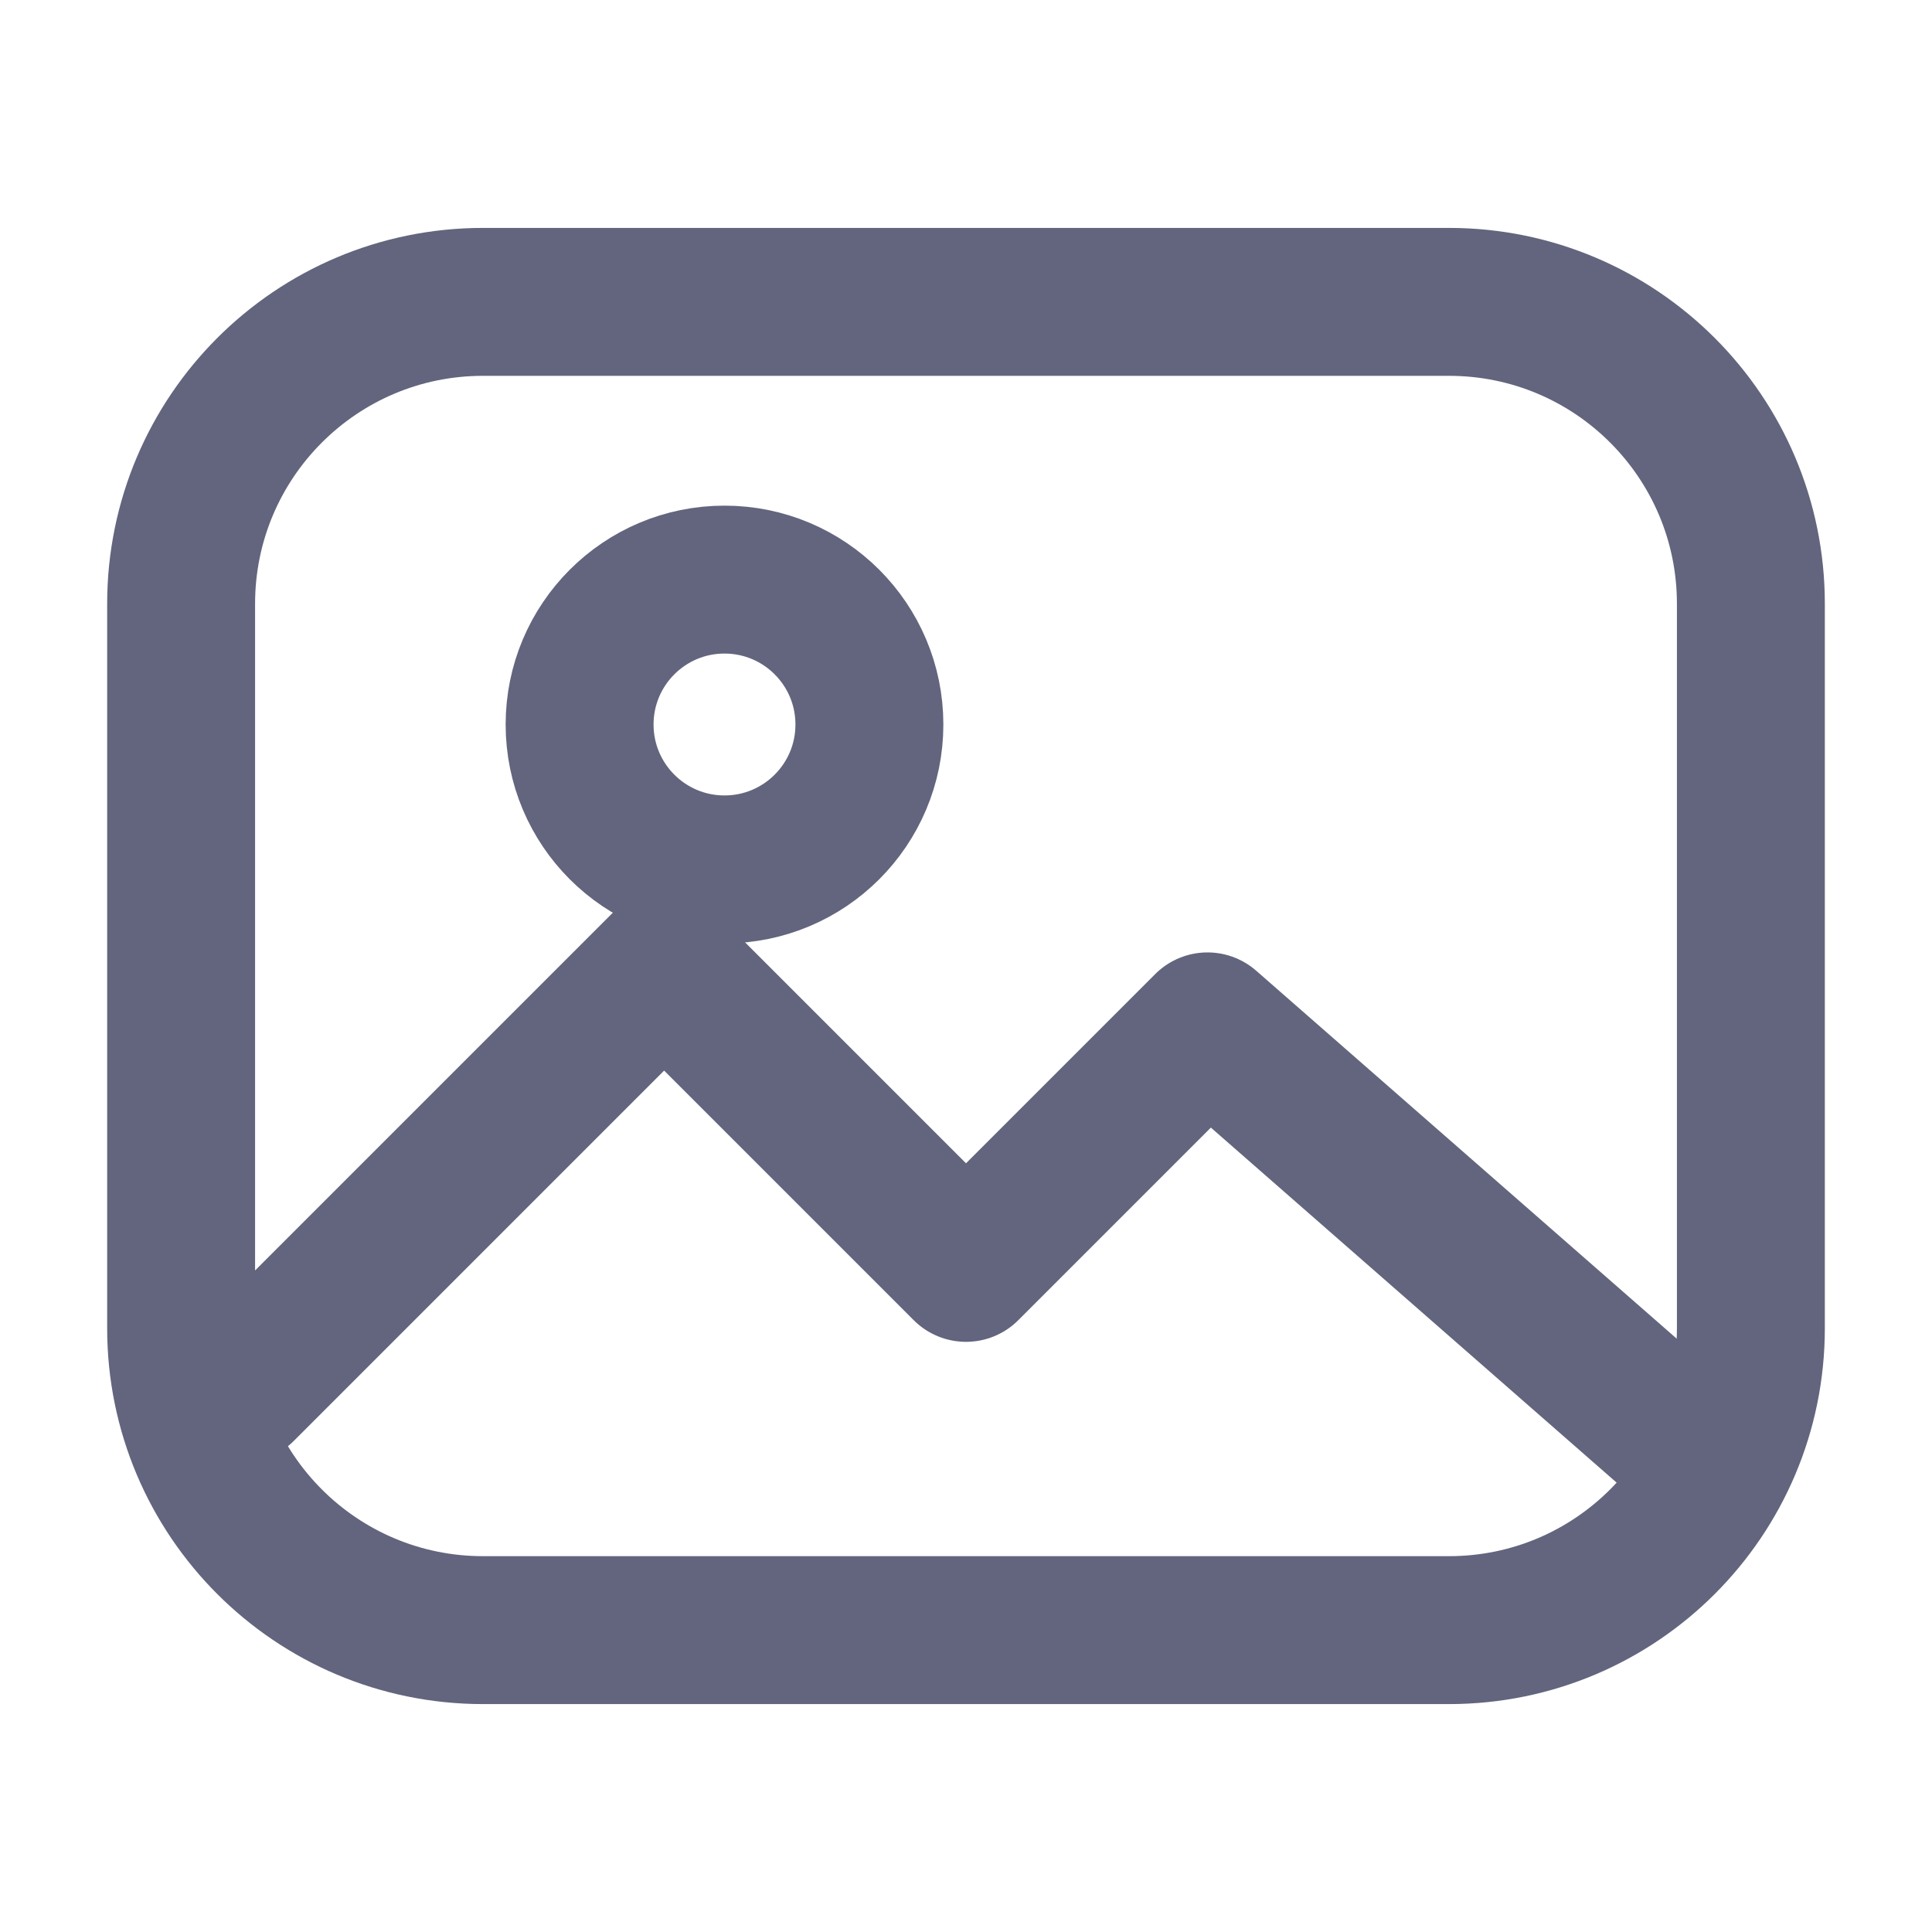
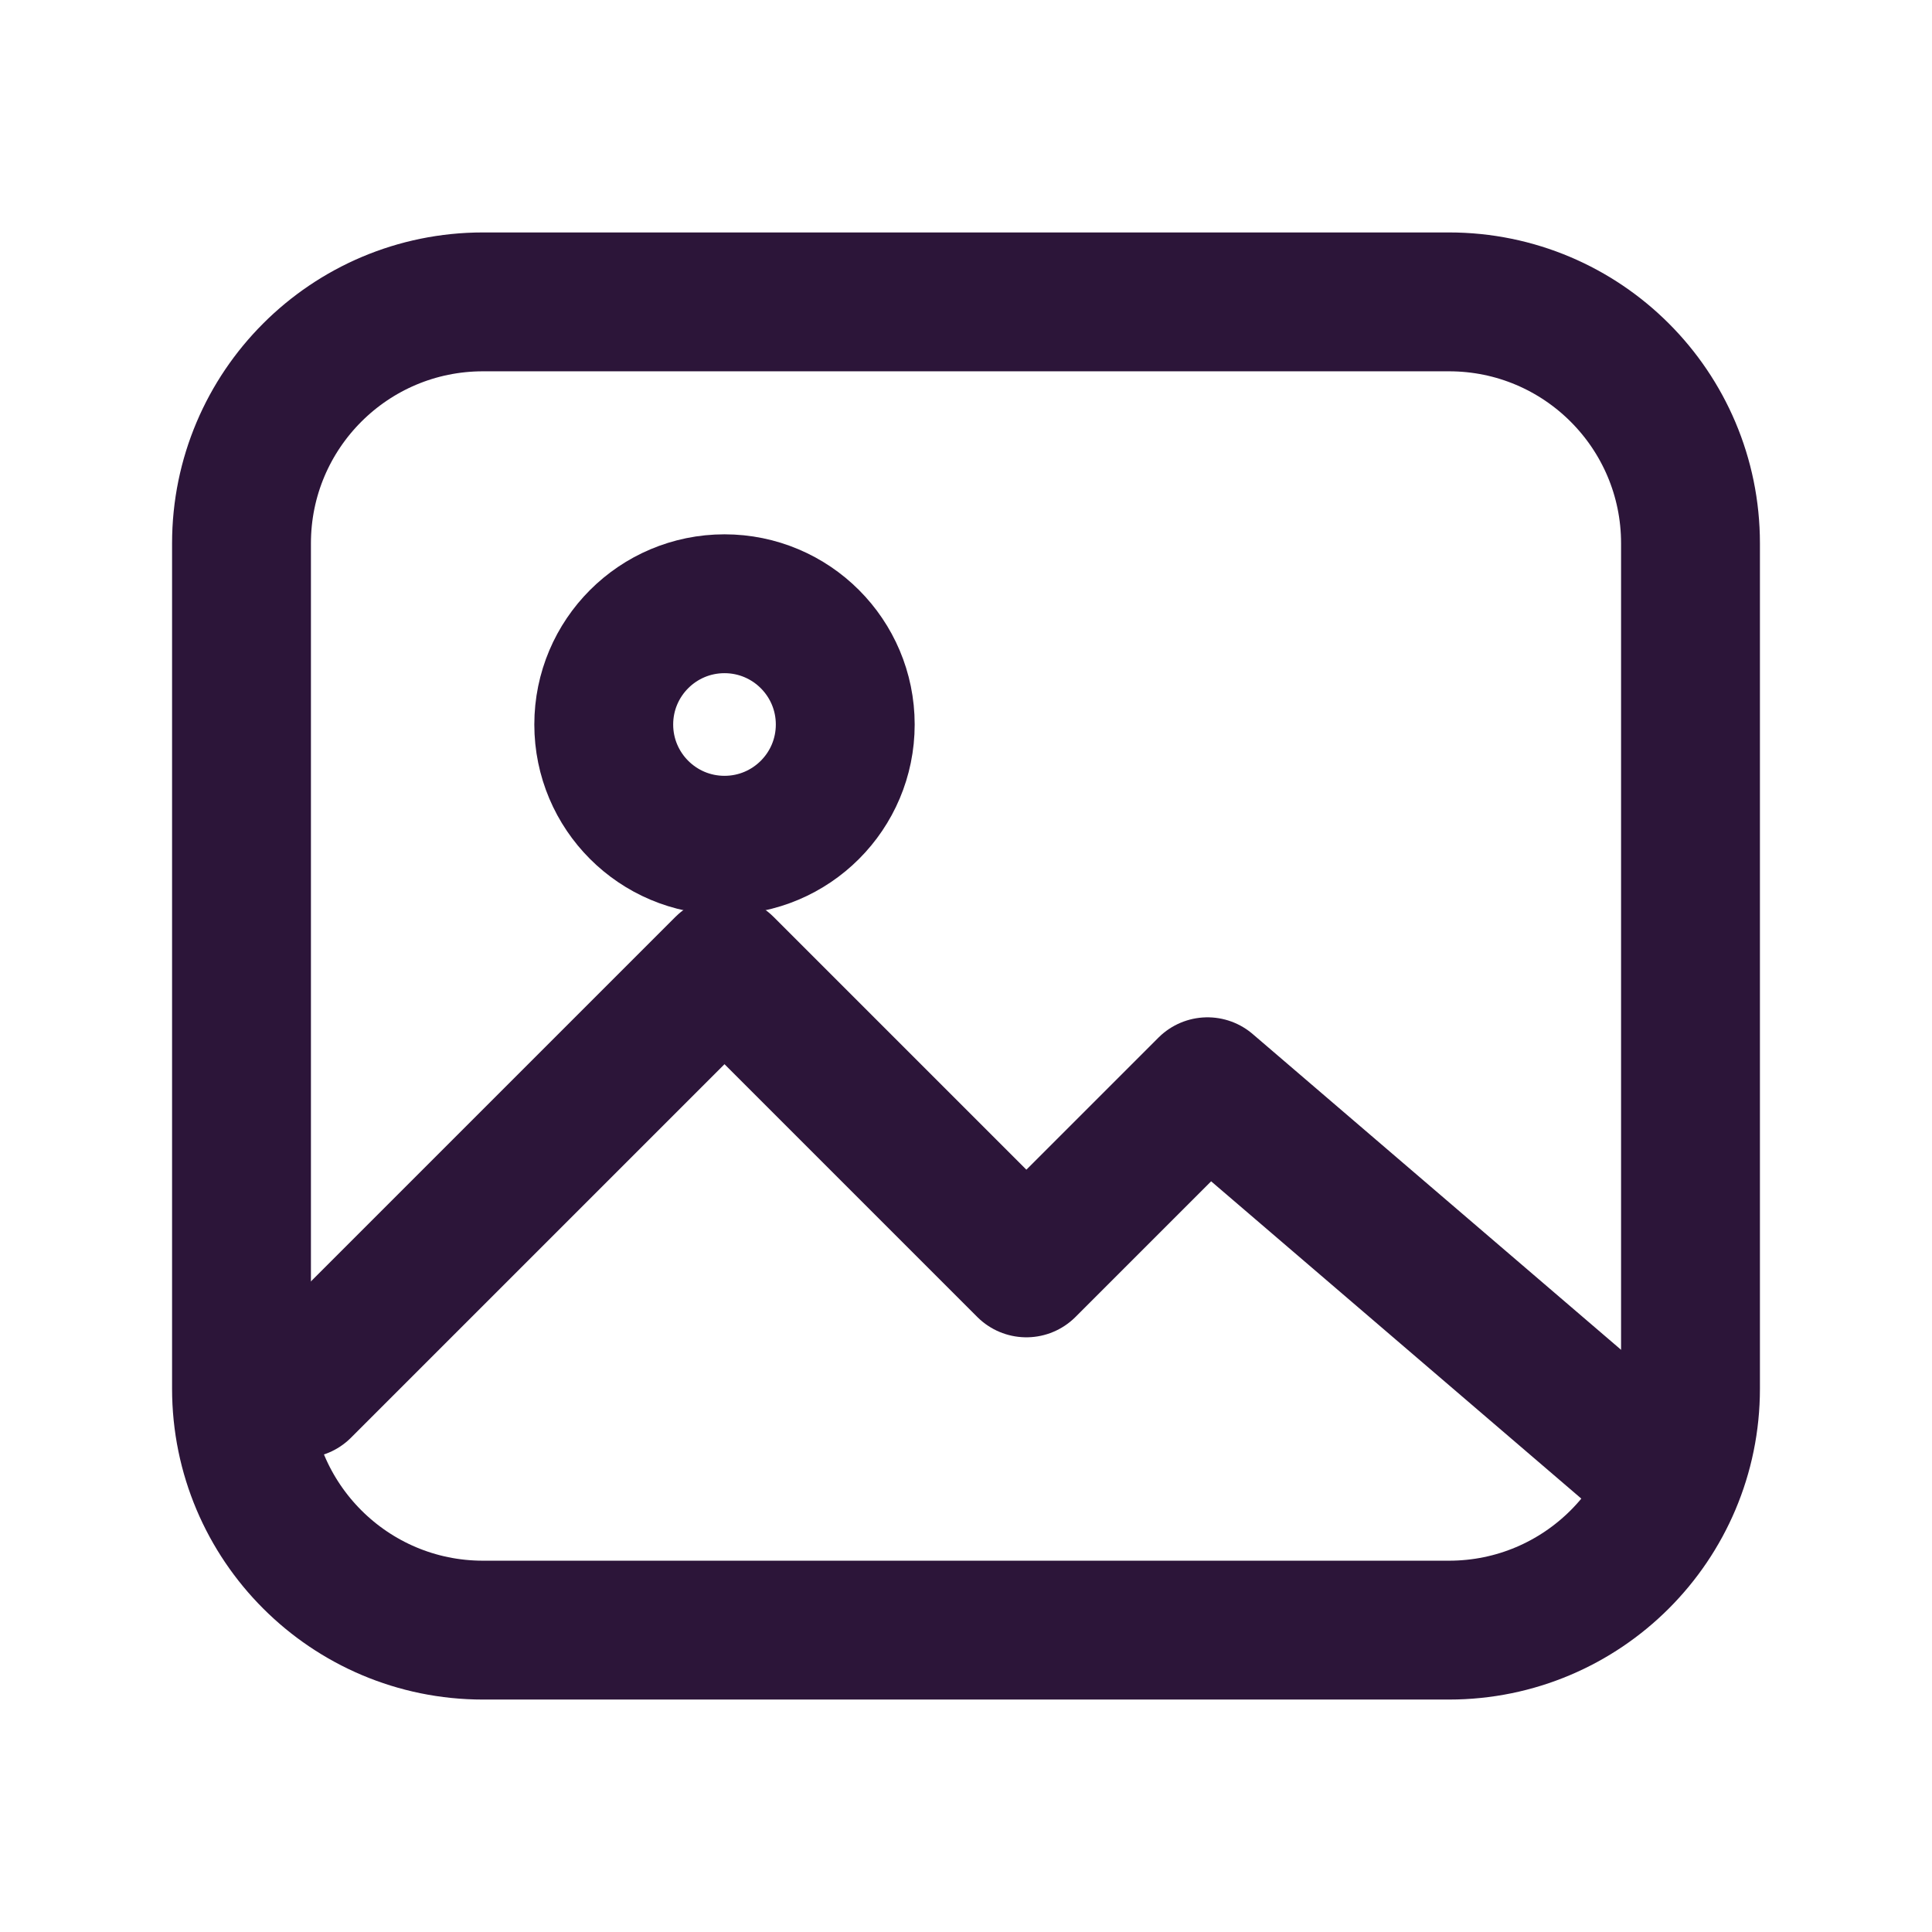
- <svg xmlns="http://www.w3.org/2000/svg" viewBox="0 0 32 32" width="32" height="32" fill="none" role="presentation">
-   <defs>
-     <linearGradient id="ink" x1="2" y1="2" x2="28" y2="30" gradientUnits="userSpaceOnUse">
-       <stop stop-color="#84869C" />
-       <stop offset=".52" stop-color="#5F6077" />
-       <stop offset="1" stop-color="#515671" />
-     </linearGradient>
-     <linearGradient id="solid" x1="6" y1="2" x2="27" y2="31" gradientUnits="userSpaceOnUse">
-       <stop stop-color="#84869C" />
-       <stop offset=".56" stop-color="#5F6077" />
-       <stop offset="1" stop-color="#4c516c" />
-     </linearGradient>
-   </defs>
-   <g stroke="#62657d" stroke-width="2.45" stroke-linecap="round" stroke-linejoin="round">
-     <rect x="3" y="5" width="26" height="22" rx="5" />
-     <circle cx="12" cy="12" r="2.4" />
-     <path d="m4 23 7-7 5 5 4-4 8 7" />
+ <svg xmlns="http://www.w3.org/2000/svg" viewBox="0 0 32 32" width="32" height="32" role="presentation" fill="none">
+   <g stroke="#2C1539" stroke-width="2.3" stroke-linecap="round" stroke-linejoin="round">
+     <rect x="4" y="5" width="24" height="22" rx="4" />
+     <circle cx="12" cy="12" r="2" />
+     <path d="m5 23 7-7 5 5 3-3 7 6" />
  </g>
</svg>
